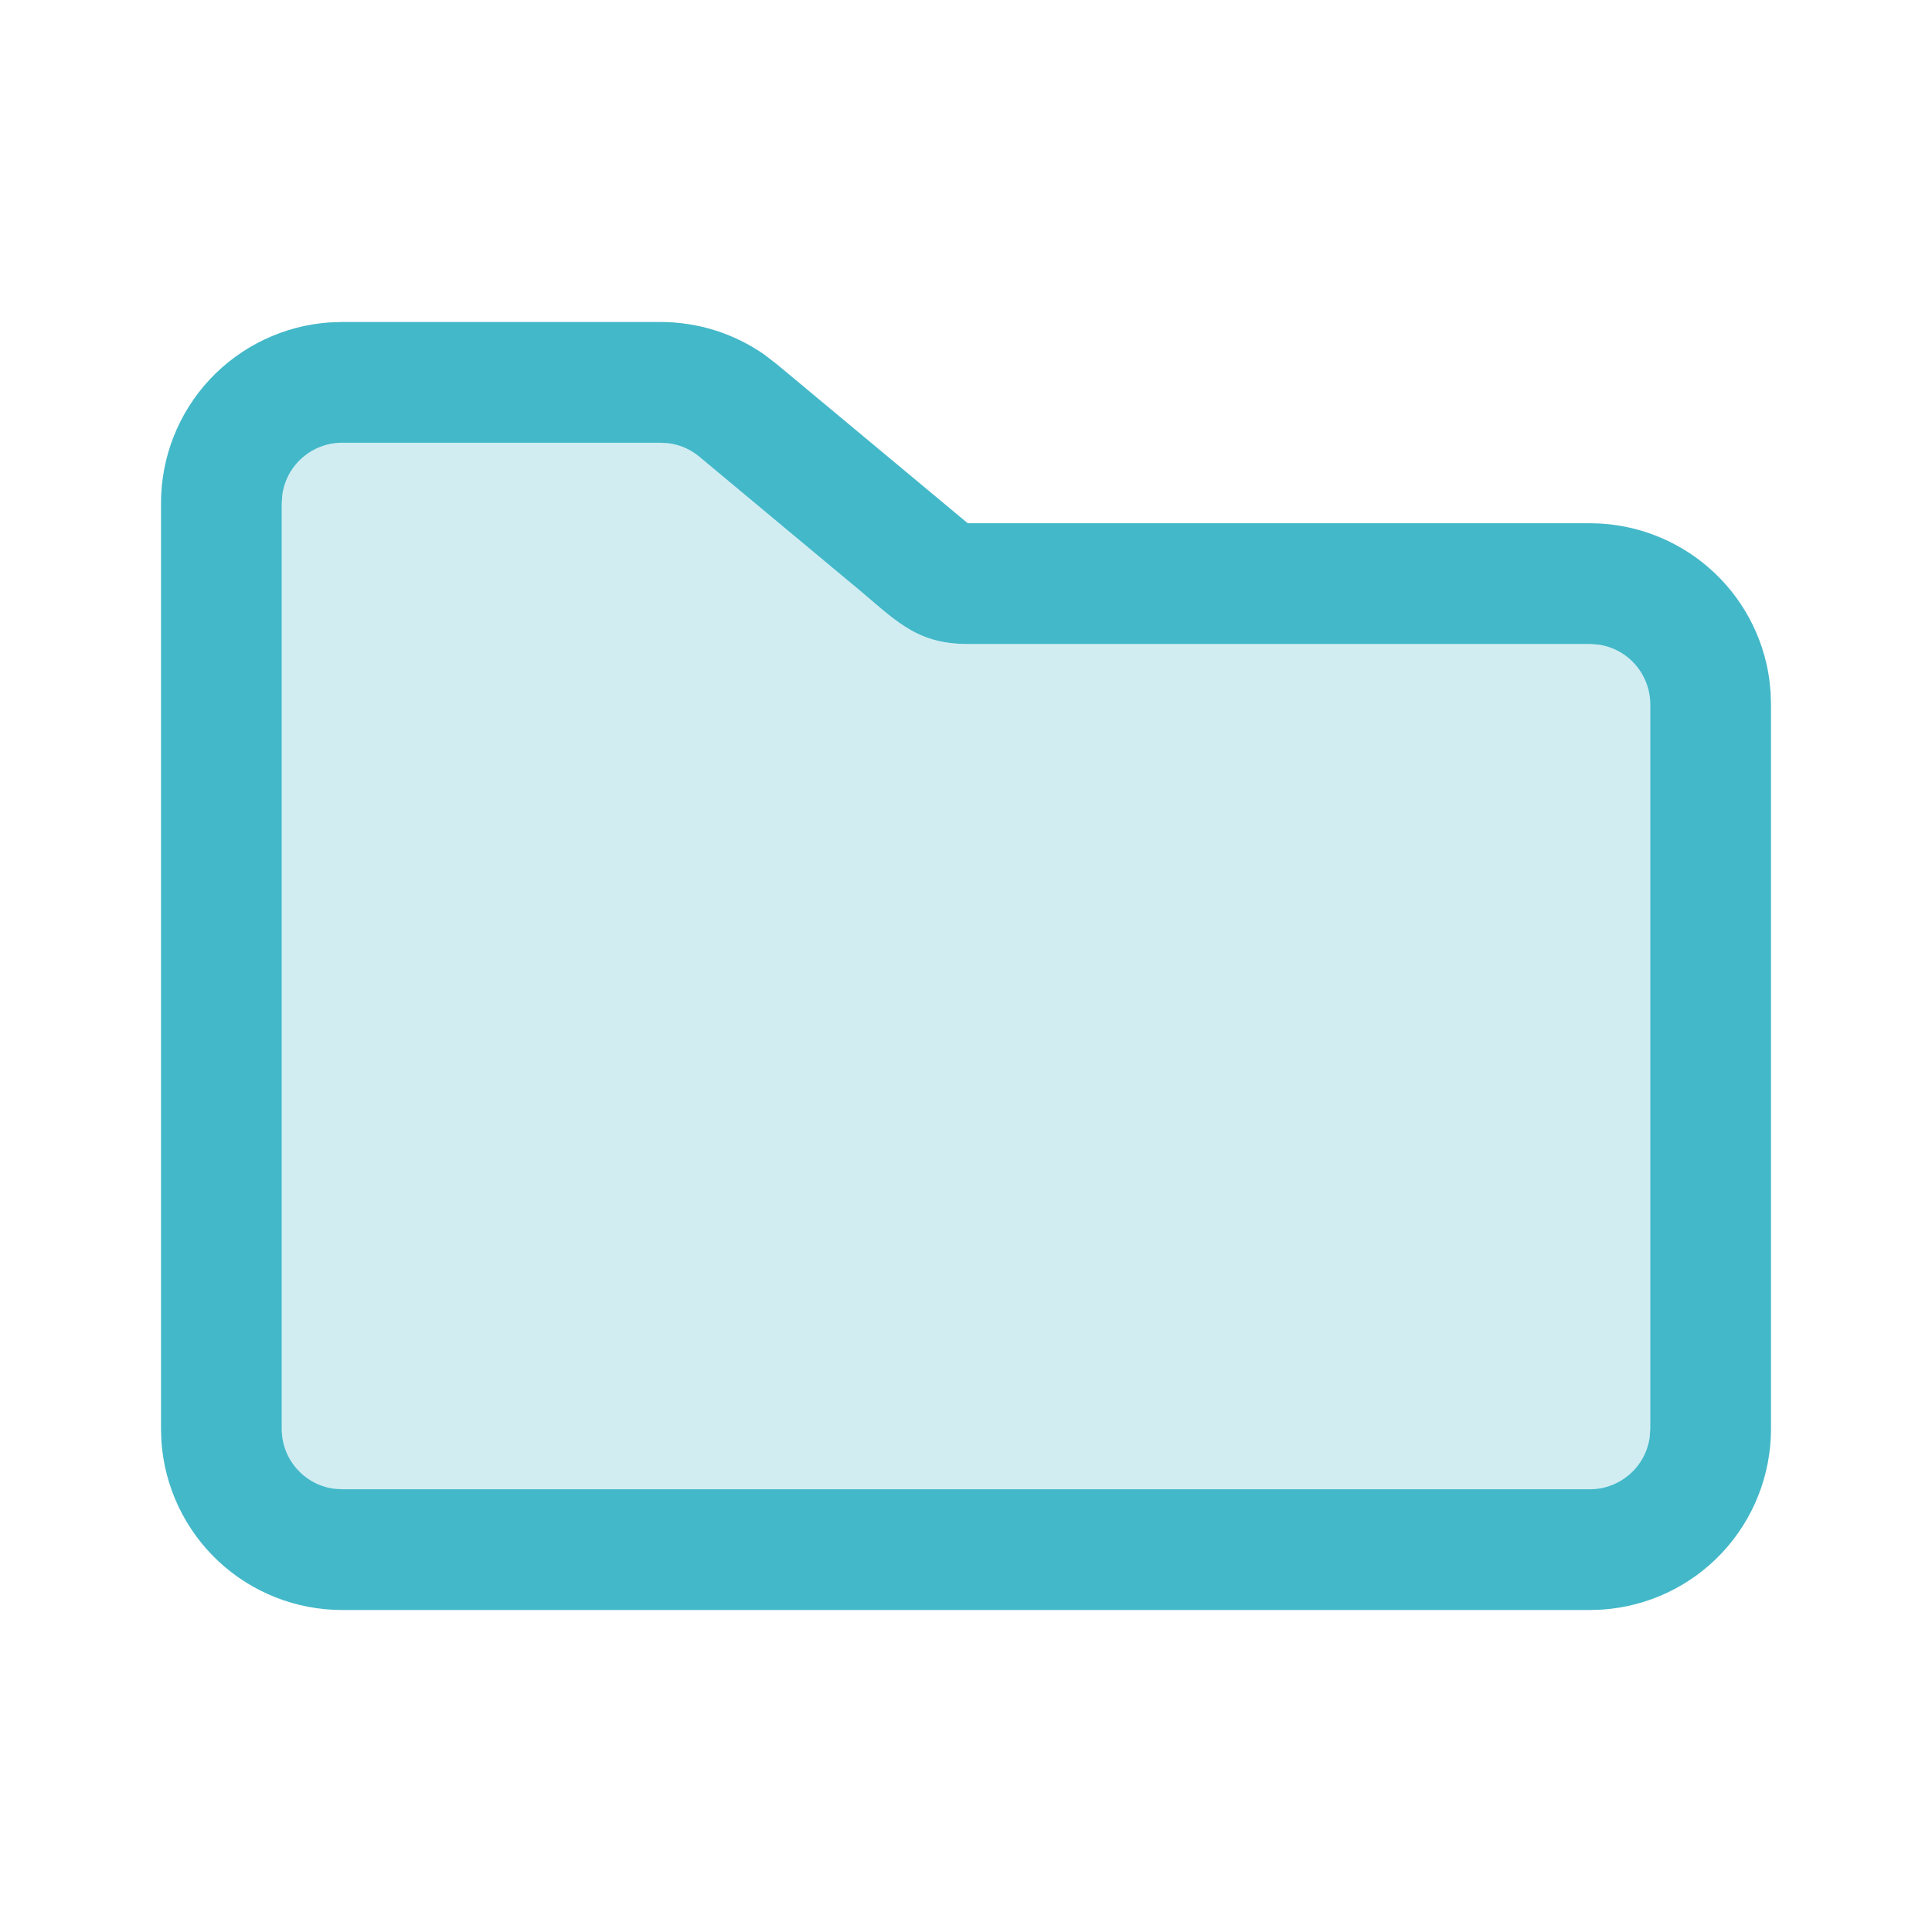
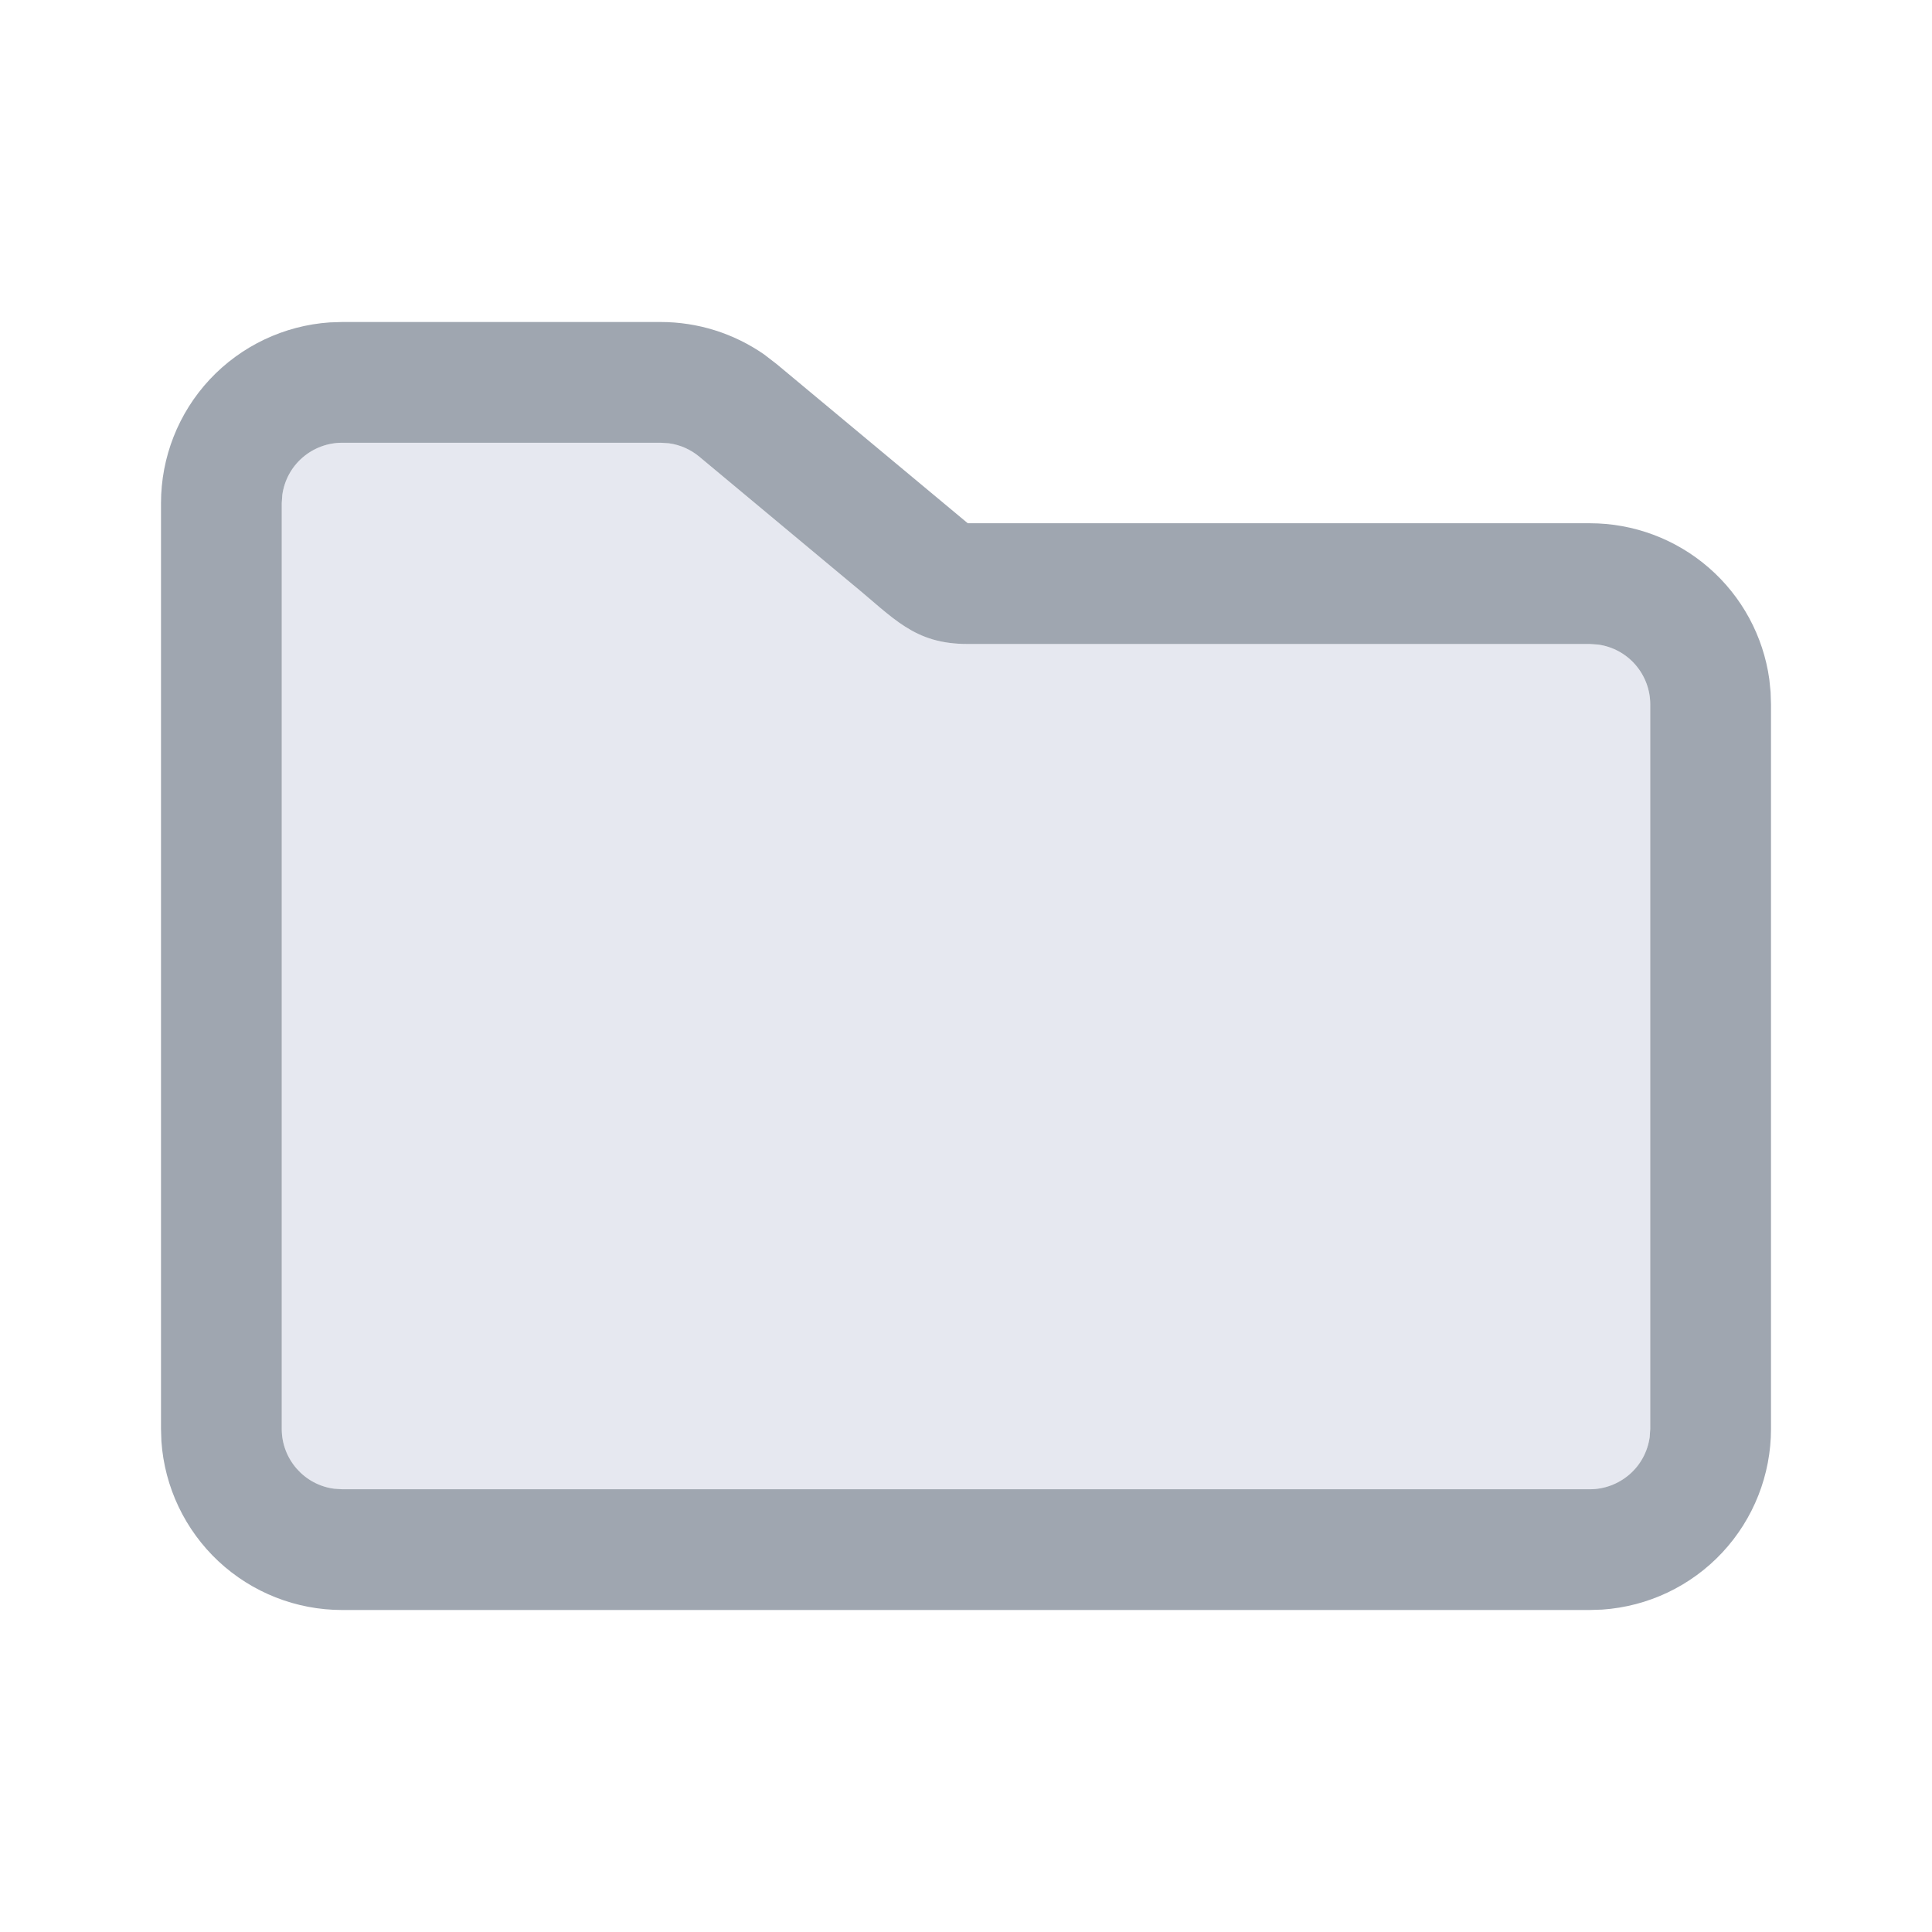
<svg xmlns="http://www.w3.org/2000/svg" width="24" height="24" viewBox="0 0 24 24" fill="none">
-   <path d="M3.5 17.75C3.5 18.13 3.782 18.444 4.148 18.493L4.25 18.5H19.75C19.931 18.5 20.106 18.434 20.243 18.315C20.38 18.196 20.468 18.032 20.493 17.852L20.5 17.75V8.75C20.5 8.569 20.434 8.394 20.315 8.257C20.196 8.12 20.032 8.032 19.852 8.007L19.75 8H12.021C11.46 8 11.196 7.774 10.815 7.448C10.742 7.385 10.663 7.319 10.578 7.249L8.688 5.674C8.58 5.584 8.45 5.526 8.311 5.507L8.207 5.5H4.25C4.069 5.5 3.894 5.566 3.757 5.685C3.62 5.804 3.532 5.968 3.507 6.148L3.5 6.25V17.75Z" fill="#D2EDF2" />
-   <path fill-rule="evenodd" clip-rule="evenodd" d="M9.491 4.402C9.115 4.141 8.667 4 8.207 4H4.25L4.096 4.005C3.527 4.044 2.994 4.298 2.605 4.714C2.216 5.131 2 5.68 2 6.25V17.75L2.005 17.904C2.044 18.473 2.298 19.006 2.714 19.395C3.131 19.784 3.68 20 4.25 20H19.75L19.904 19.995C20.473 19.956 21.006 19.703 21.395 19.286C21.784 18.869 22 18.32 22 17.75V8.75L21.995 8.596L21.979 8.438C21.904 7.9 21.637 7.408 21.227 7.052C20.817 6.696 20.293 6.5 19.75 6.5H12.022L9.647 4.522L9.491 4.402ZM3.5 17.75V10.499V8.999V6.25L3.507 6.148C3.532 5.968 3.62 5.804 3.757 5.685C3.894 5.566 4.069 5.5 4.25 5.5H8.207L8.311 5.507C8.45 5.526 8.58 5.584 8.688 5.674L10.578 7.249C11.104 7.678 11.351 8 12.021 8C12.375 8 19.75 8 19.75 8L19.852 8.007C20.032 8.032 20.196 8.12 20.315 8.257C20.434 8.394 20.5 8.569 20.5 8.75V17.75L20.493 17.852C20.468 18.032 20.38 18.196 20.243 18.315C20.106 18.434 19.931 18.5 19.75 18.5H4.25L4.148 18.493C3.782 18.444 3.5 18.13 3.5 17.75Z" fill="#43B8C9" />
+   <path d="M3.5 17.75C3.5 18.13 3.782 18.444 4.148 18.493L4.25 18.5H19.75C19.931 18.5 20.106 18.434 20.243 18.315C20.38 18.196 20.468 18.032 20.493 17.852L20.5 17.75V8.75C20.5 8.569 20.434 8.394 20.315 8.257C20.196 8.12 20.032 8.032 19.852 8.007L19.75 8H12.021C11.46 8 11.196 7.774 10.815 7.448C10.742 7.385 10.663 7.319 10.578 7.249L8.688 5.674C8.58 5.584 8.45 5.526 8.311 5.507L8.207 5.5H4.25C4.069 5.5 3.894 5.566 3.757 5.685C3.62 5.804 3.532 5.968 3.507 6.148L3.5 6.25V17.75Z" fill="#E6E8F0" />
+   <path fill-rule="evenodd" clip-rule="evenodd" d="M9.491 4.402C9.115 4.141 8.667 4 8.207 4H4.25L4.096 4.005C3.527 4.044 2.994 4.298 2.605 4.714C2.216 5.131 2 5.68 2 6.25V17.75L2.005 17.904C2.044 18.473 2.298 19.006 2.714 19.395C3.131 19.784 3.68 20 4.25 20H19.75L19.904 19.995C20.473 19.956 21.006 19.703 21.395 19.286C21.784 18.869 22 18.32 22 17.75V8.75L21.995 8.596L21.979 8.438C21.904 7.9 21.637 7.408 21.227 7.052C20.817 6.696 20.293 6.5 19.75 6.5H12.022L9.647 4.522L9.491 4.402ZM3.5 17.75V10.499V8.999V6.25L3.507 6.148C3.532 5.968 3.62 5.804 3.757 5.685C3.894 5.566 4.069 5.5 4.25 5.5H8.207L8.311 5.507C8.45 5.526 8.58 5.584 8.688 5.674L10.578 7.249C11.104 7.678 11.351 8 12.021 8C12.375 8 19.75 8 19.75 8L19.852 8.007C20.032 8.032 20.196 8.12 20.315 8.257C20.434 8.394 20.5 8.569 20.5 8.75V17.75L20.493 17.852C20.468 18.032 20.38 18.196 20.243 18.315C20.106 18.434 19.931 18.5 19.75 18.5H4.25L4.148 18.493C3.782 18.444 3.5 18.13 3.5 17.75Z" fill="#9FA6B0" />
</svg>
